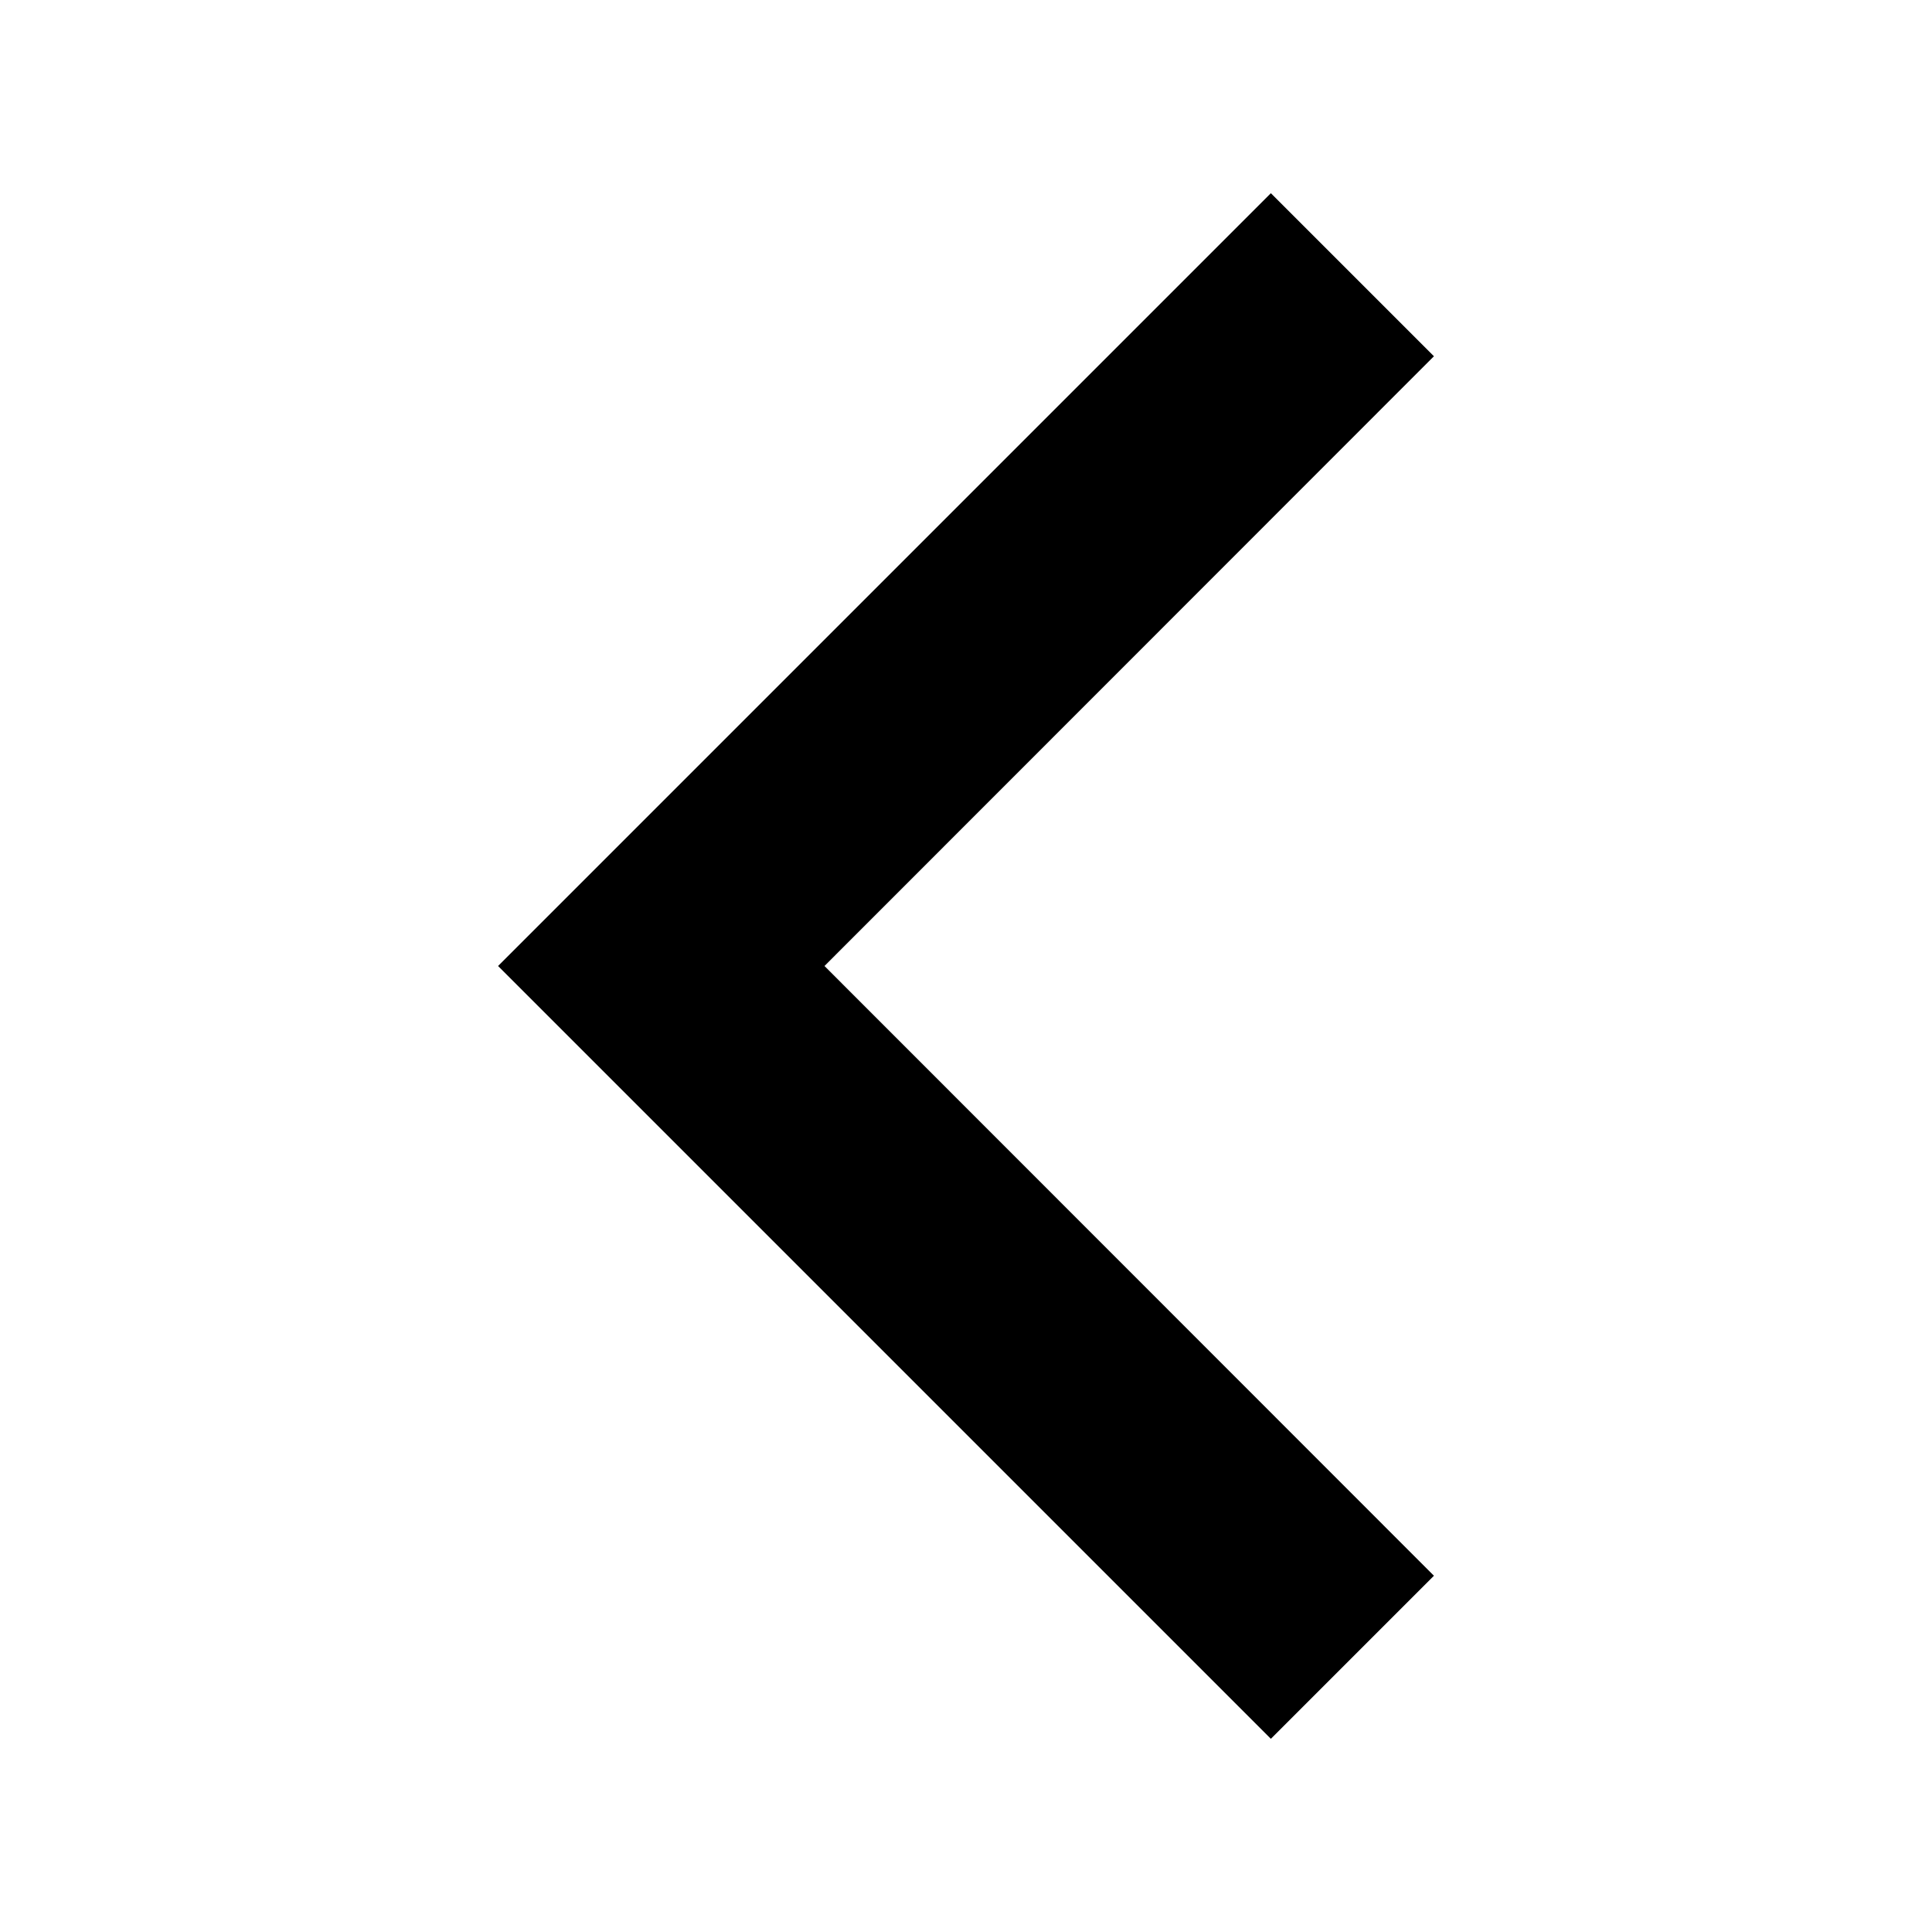
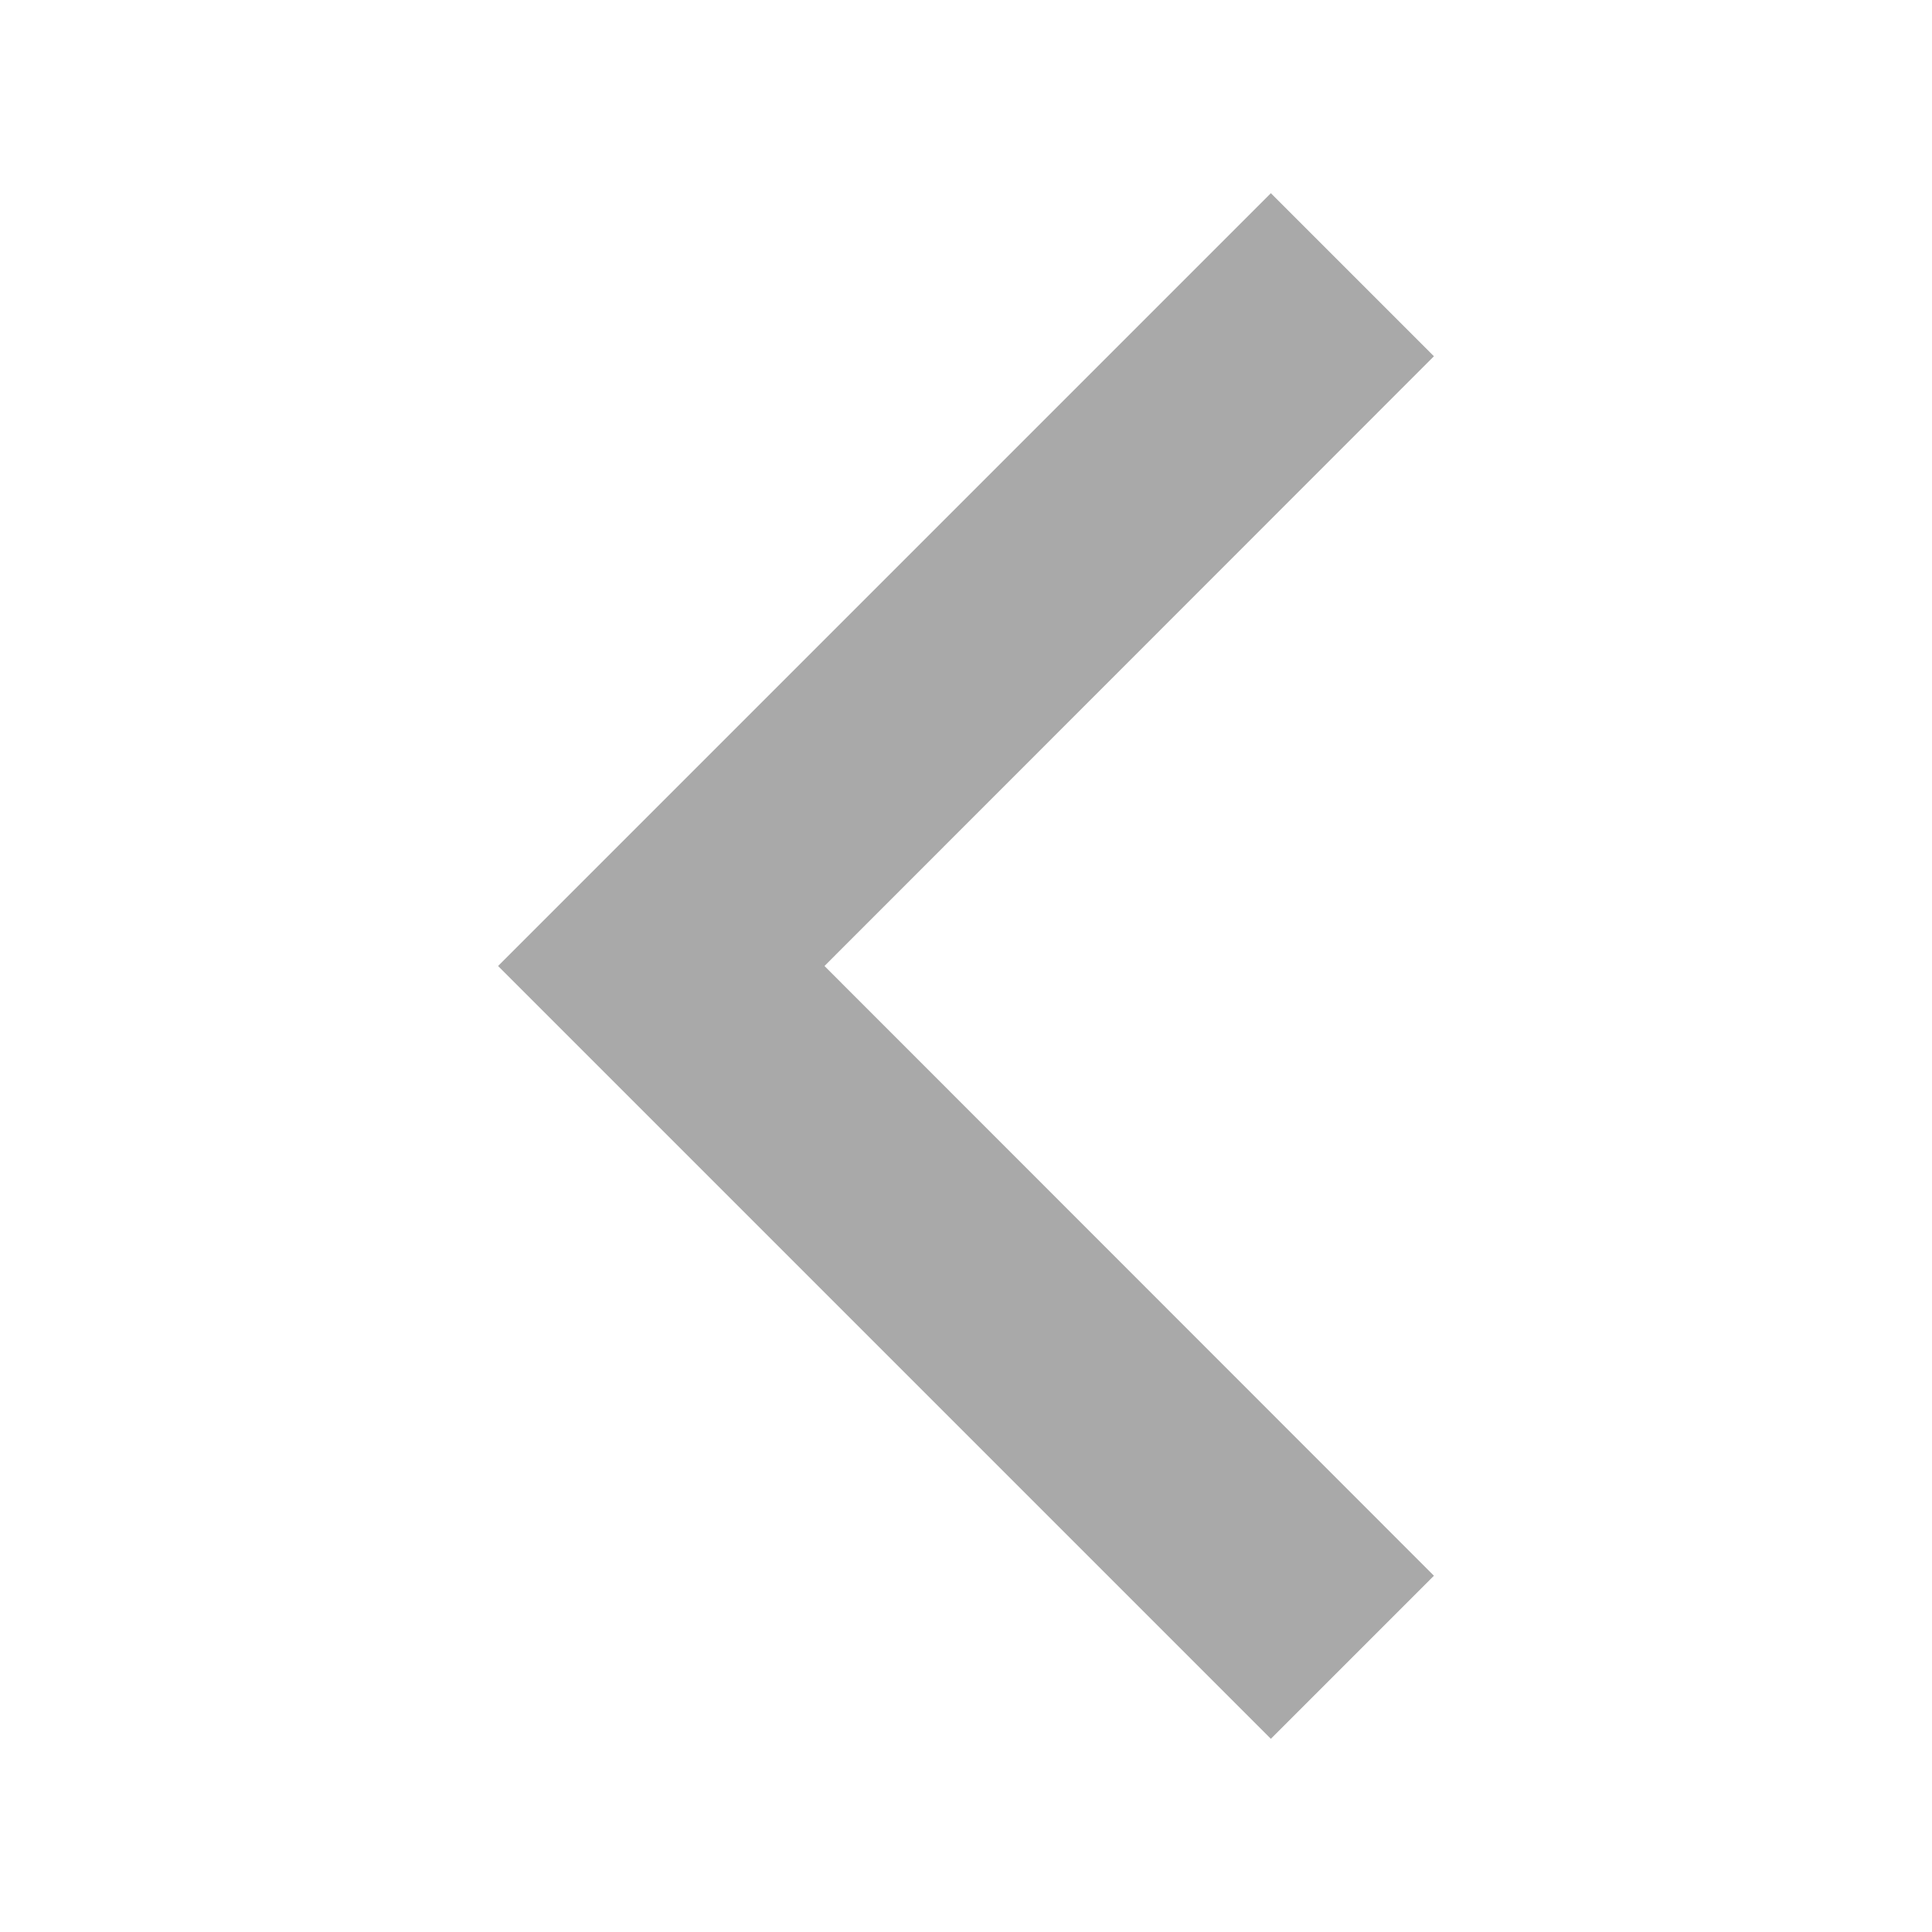
- <svg xmlns="http://www.w3.org/2000/svg" version="1.1" fill="#000000" preserveAspectRatio="xMidYMid meet" viewBox="0 0 20 20" height="20" width="20">
+ <svg xmlns="http://www.w3.org/2000/svg" version="1.1" fill="#a9a9a9" preserveAspectRatio="xMidYMid meet" viewBox="0 0 20 20" height="20" width="20">
  <path id="left" d="M 13.156 2 L 5.156 10 L 13.156 18 L 14.844 16.312 L 8.535 10 L 14.844 3.688 L 13.156 2 z " />
</svg>
